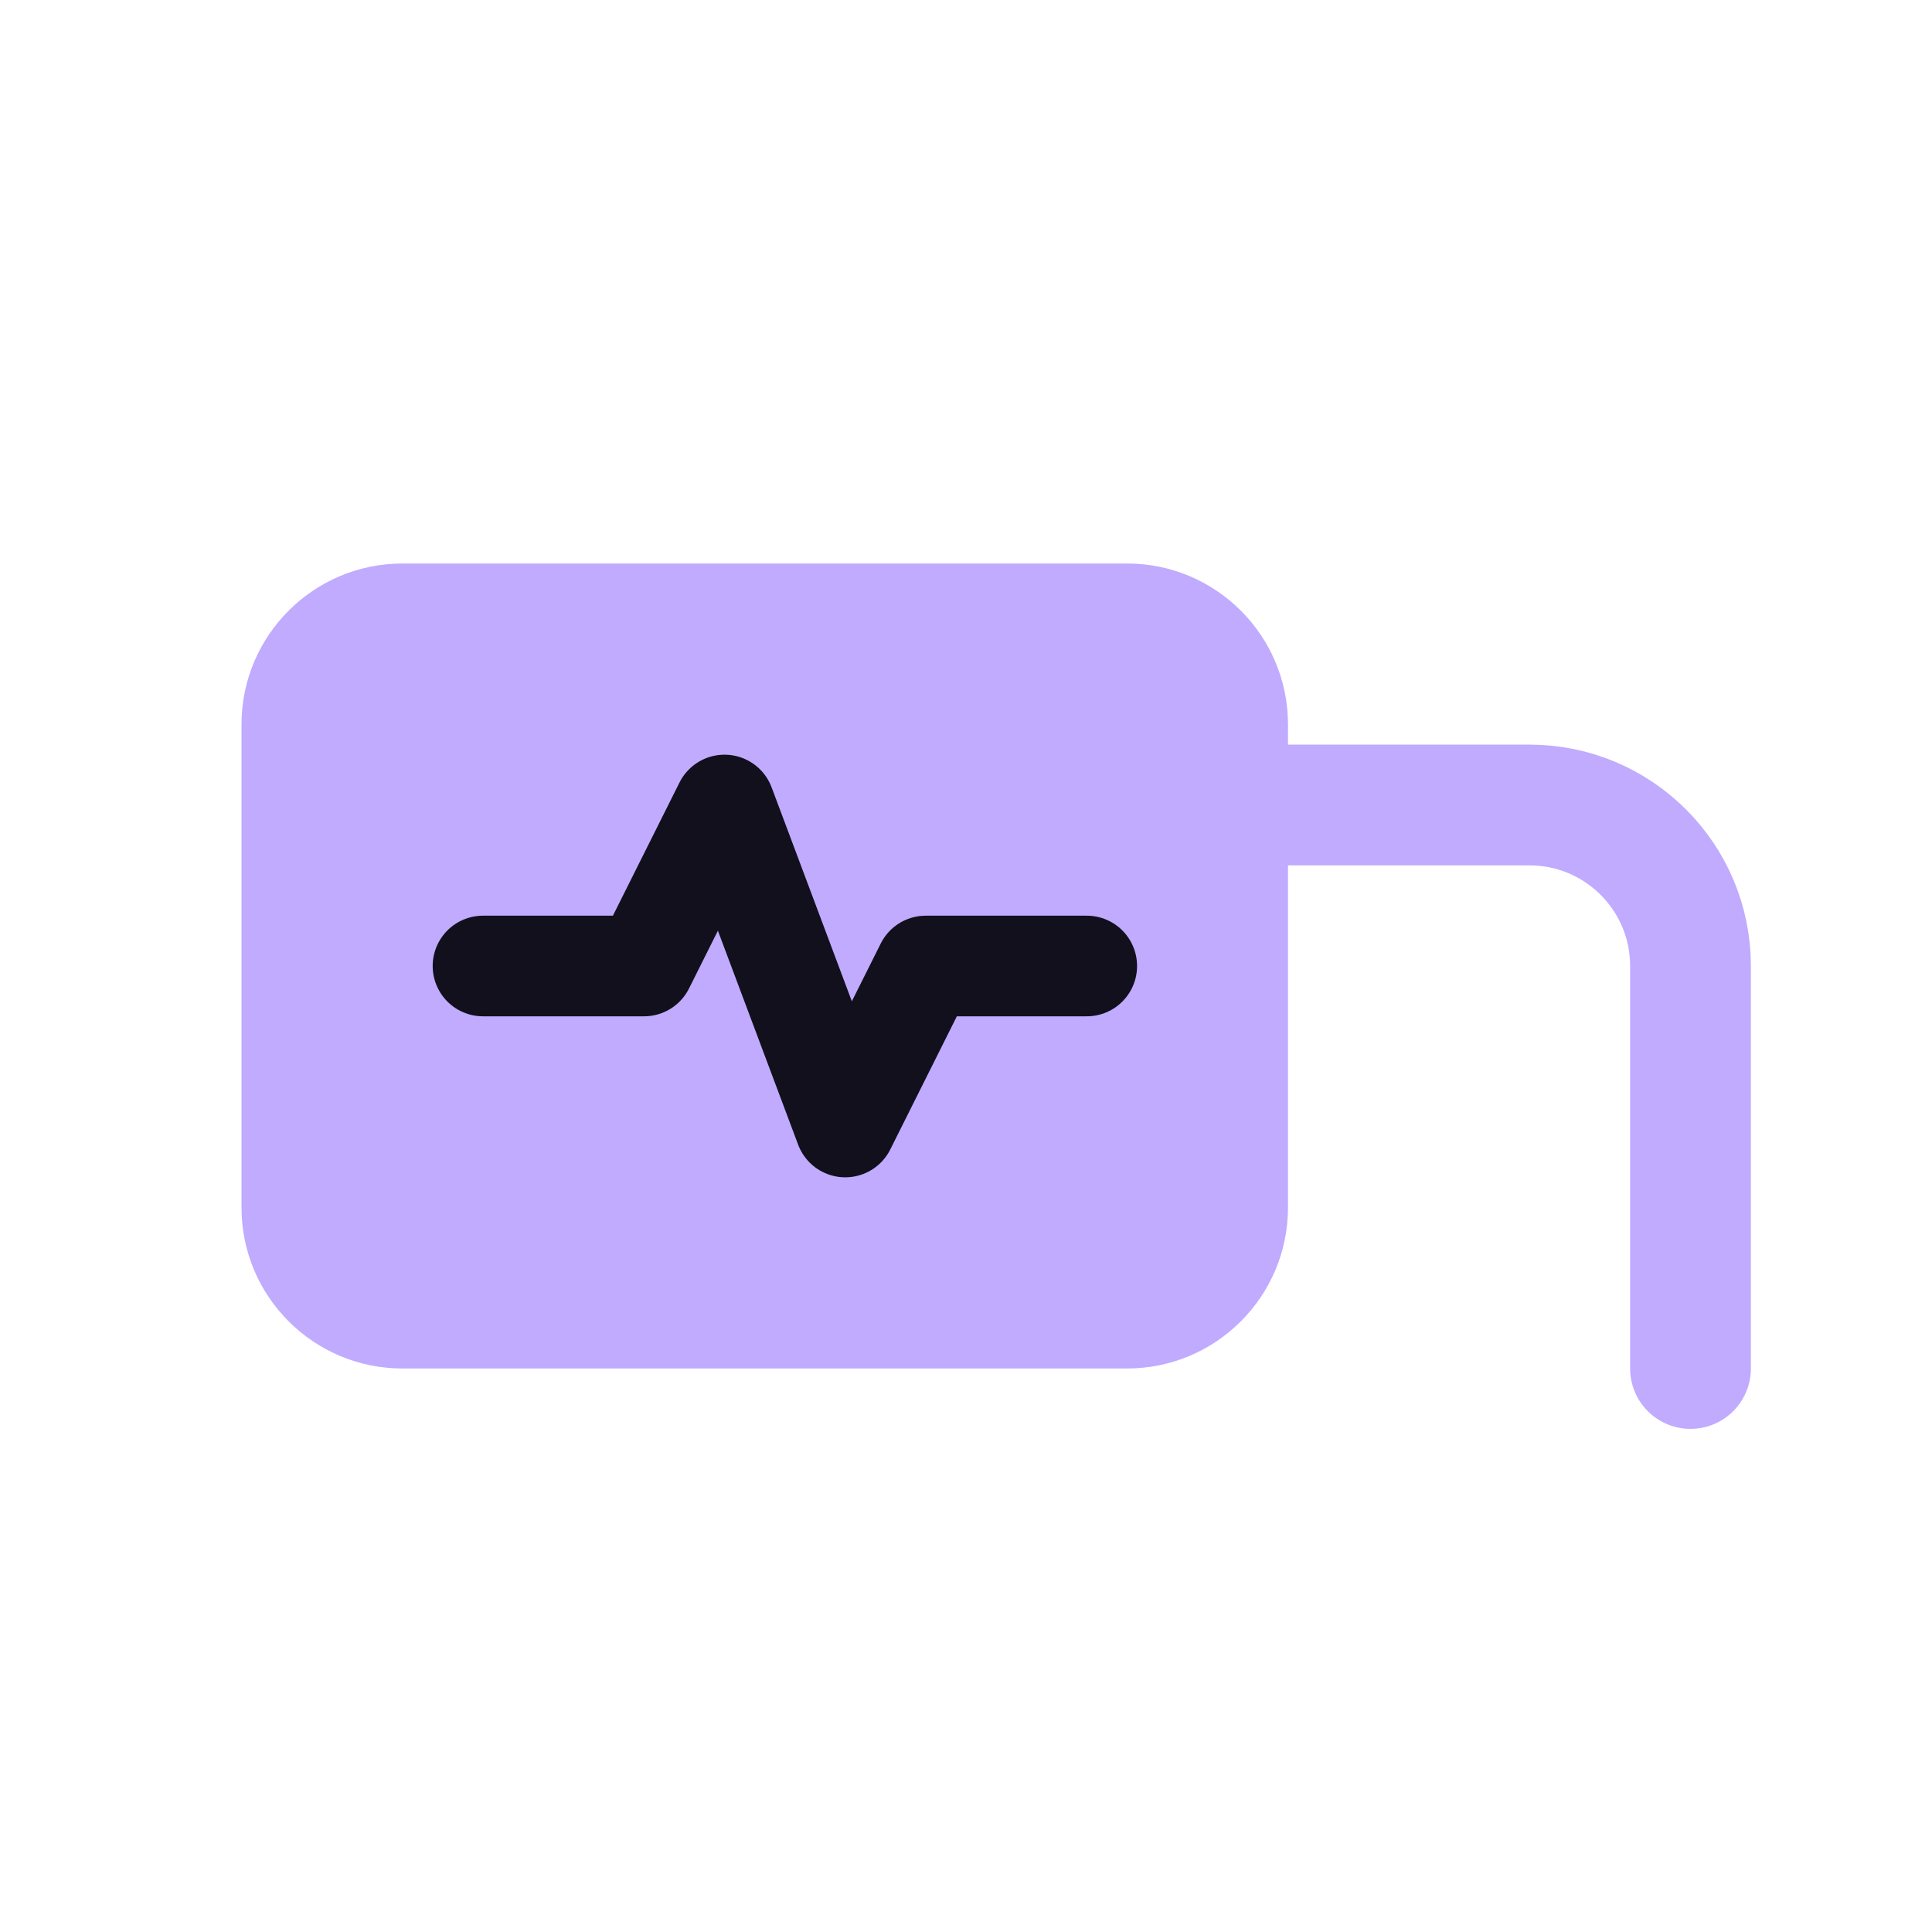
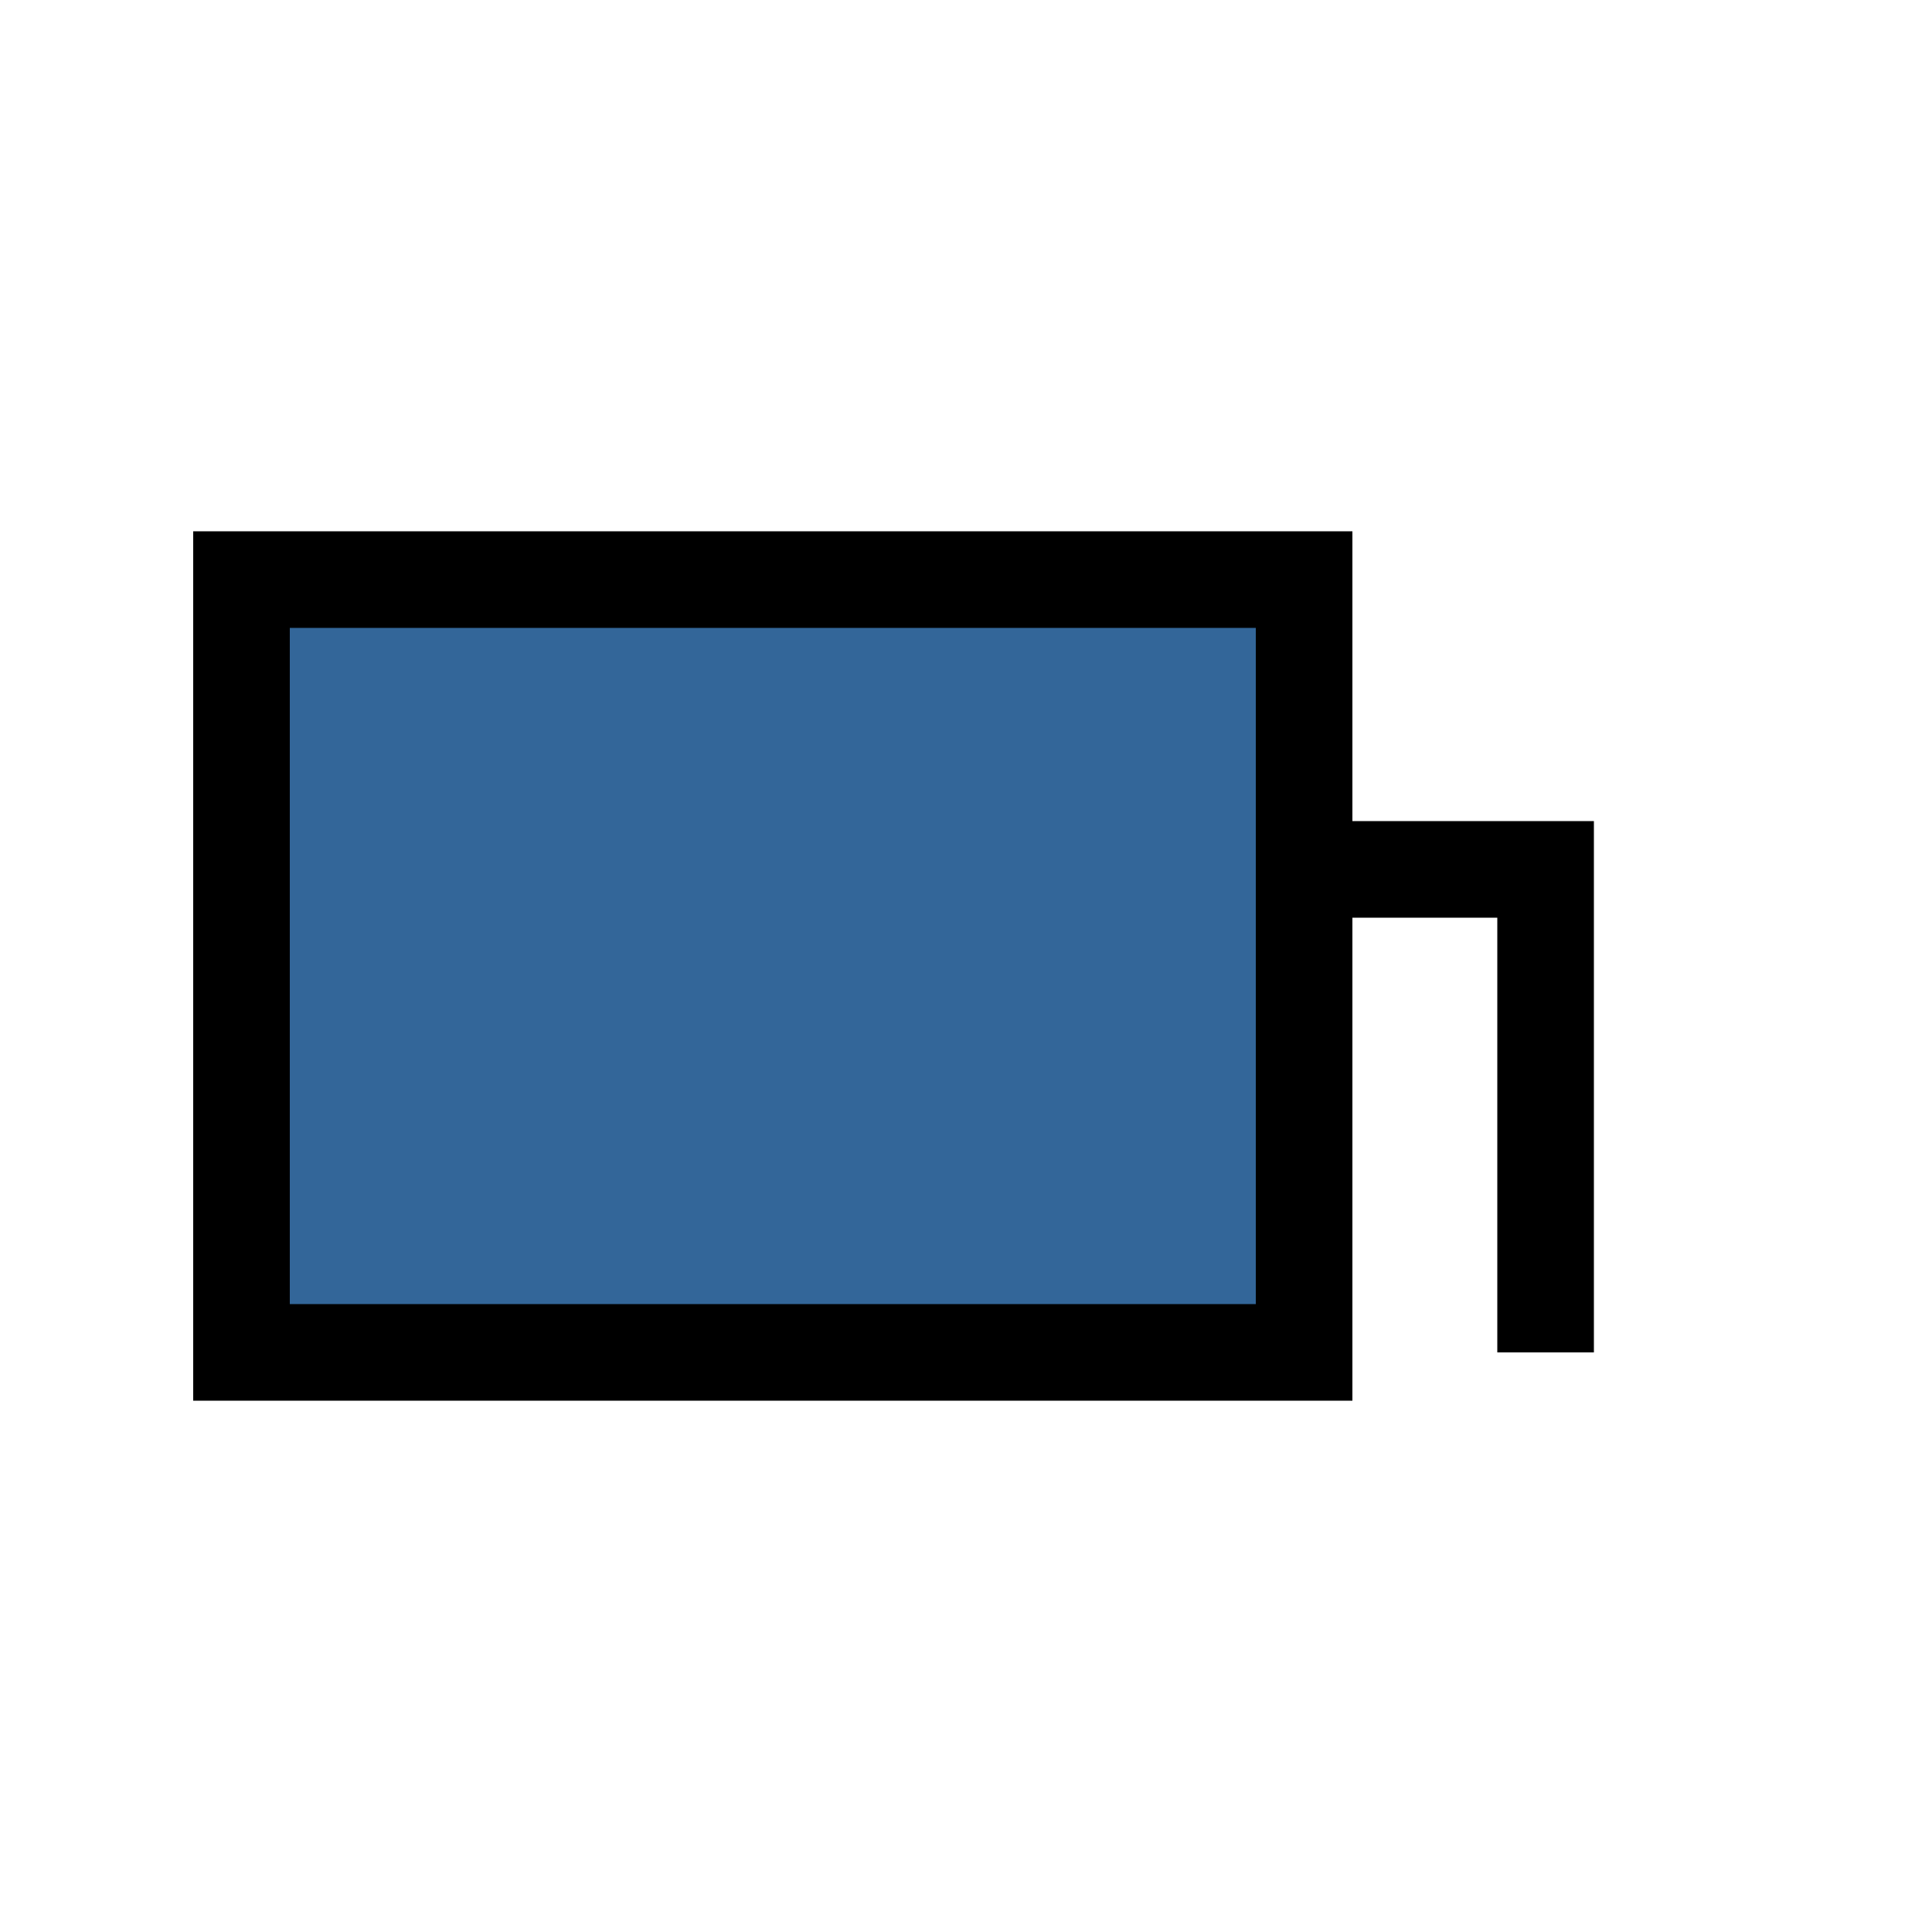
- <svg xmlns="http://www.w3.org/2000/svg" viewBox="0 0 48 48" width="48" height="48" role="img" aria-label="Blood pressure sensor">
-   <rect x="6" y="14" width="26" height="20" rx="4" fill="#c0abff" />
-   <path d="M32 20h6a4 4 0 0 1 4 4v10" fill="none" stroke="#c0abff" stroke-width="3" stroke-linecap="round" />
-   <path d="M12 24h4l2-4 3 8 2-4h4" fill="none" stroke="#12101c" stroke-width="2.5" stroke-linecap="round" stroke-linejoin="round" />
+ <svg xmlns="http://www.w3.org/2000/svg" viewBox="0 0 40 40" width="40" height="40">
+   <rect x="5" y="12" width="22" height="16" fill="#336699" stroke="#000000" stroke-width="2" />
+   <path d="M27 18 h5 v10" fill="none" stroke="#000000" stroke-width="2" />
</svg>
